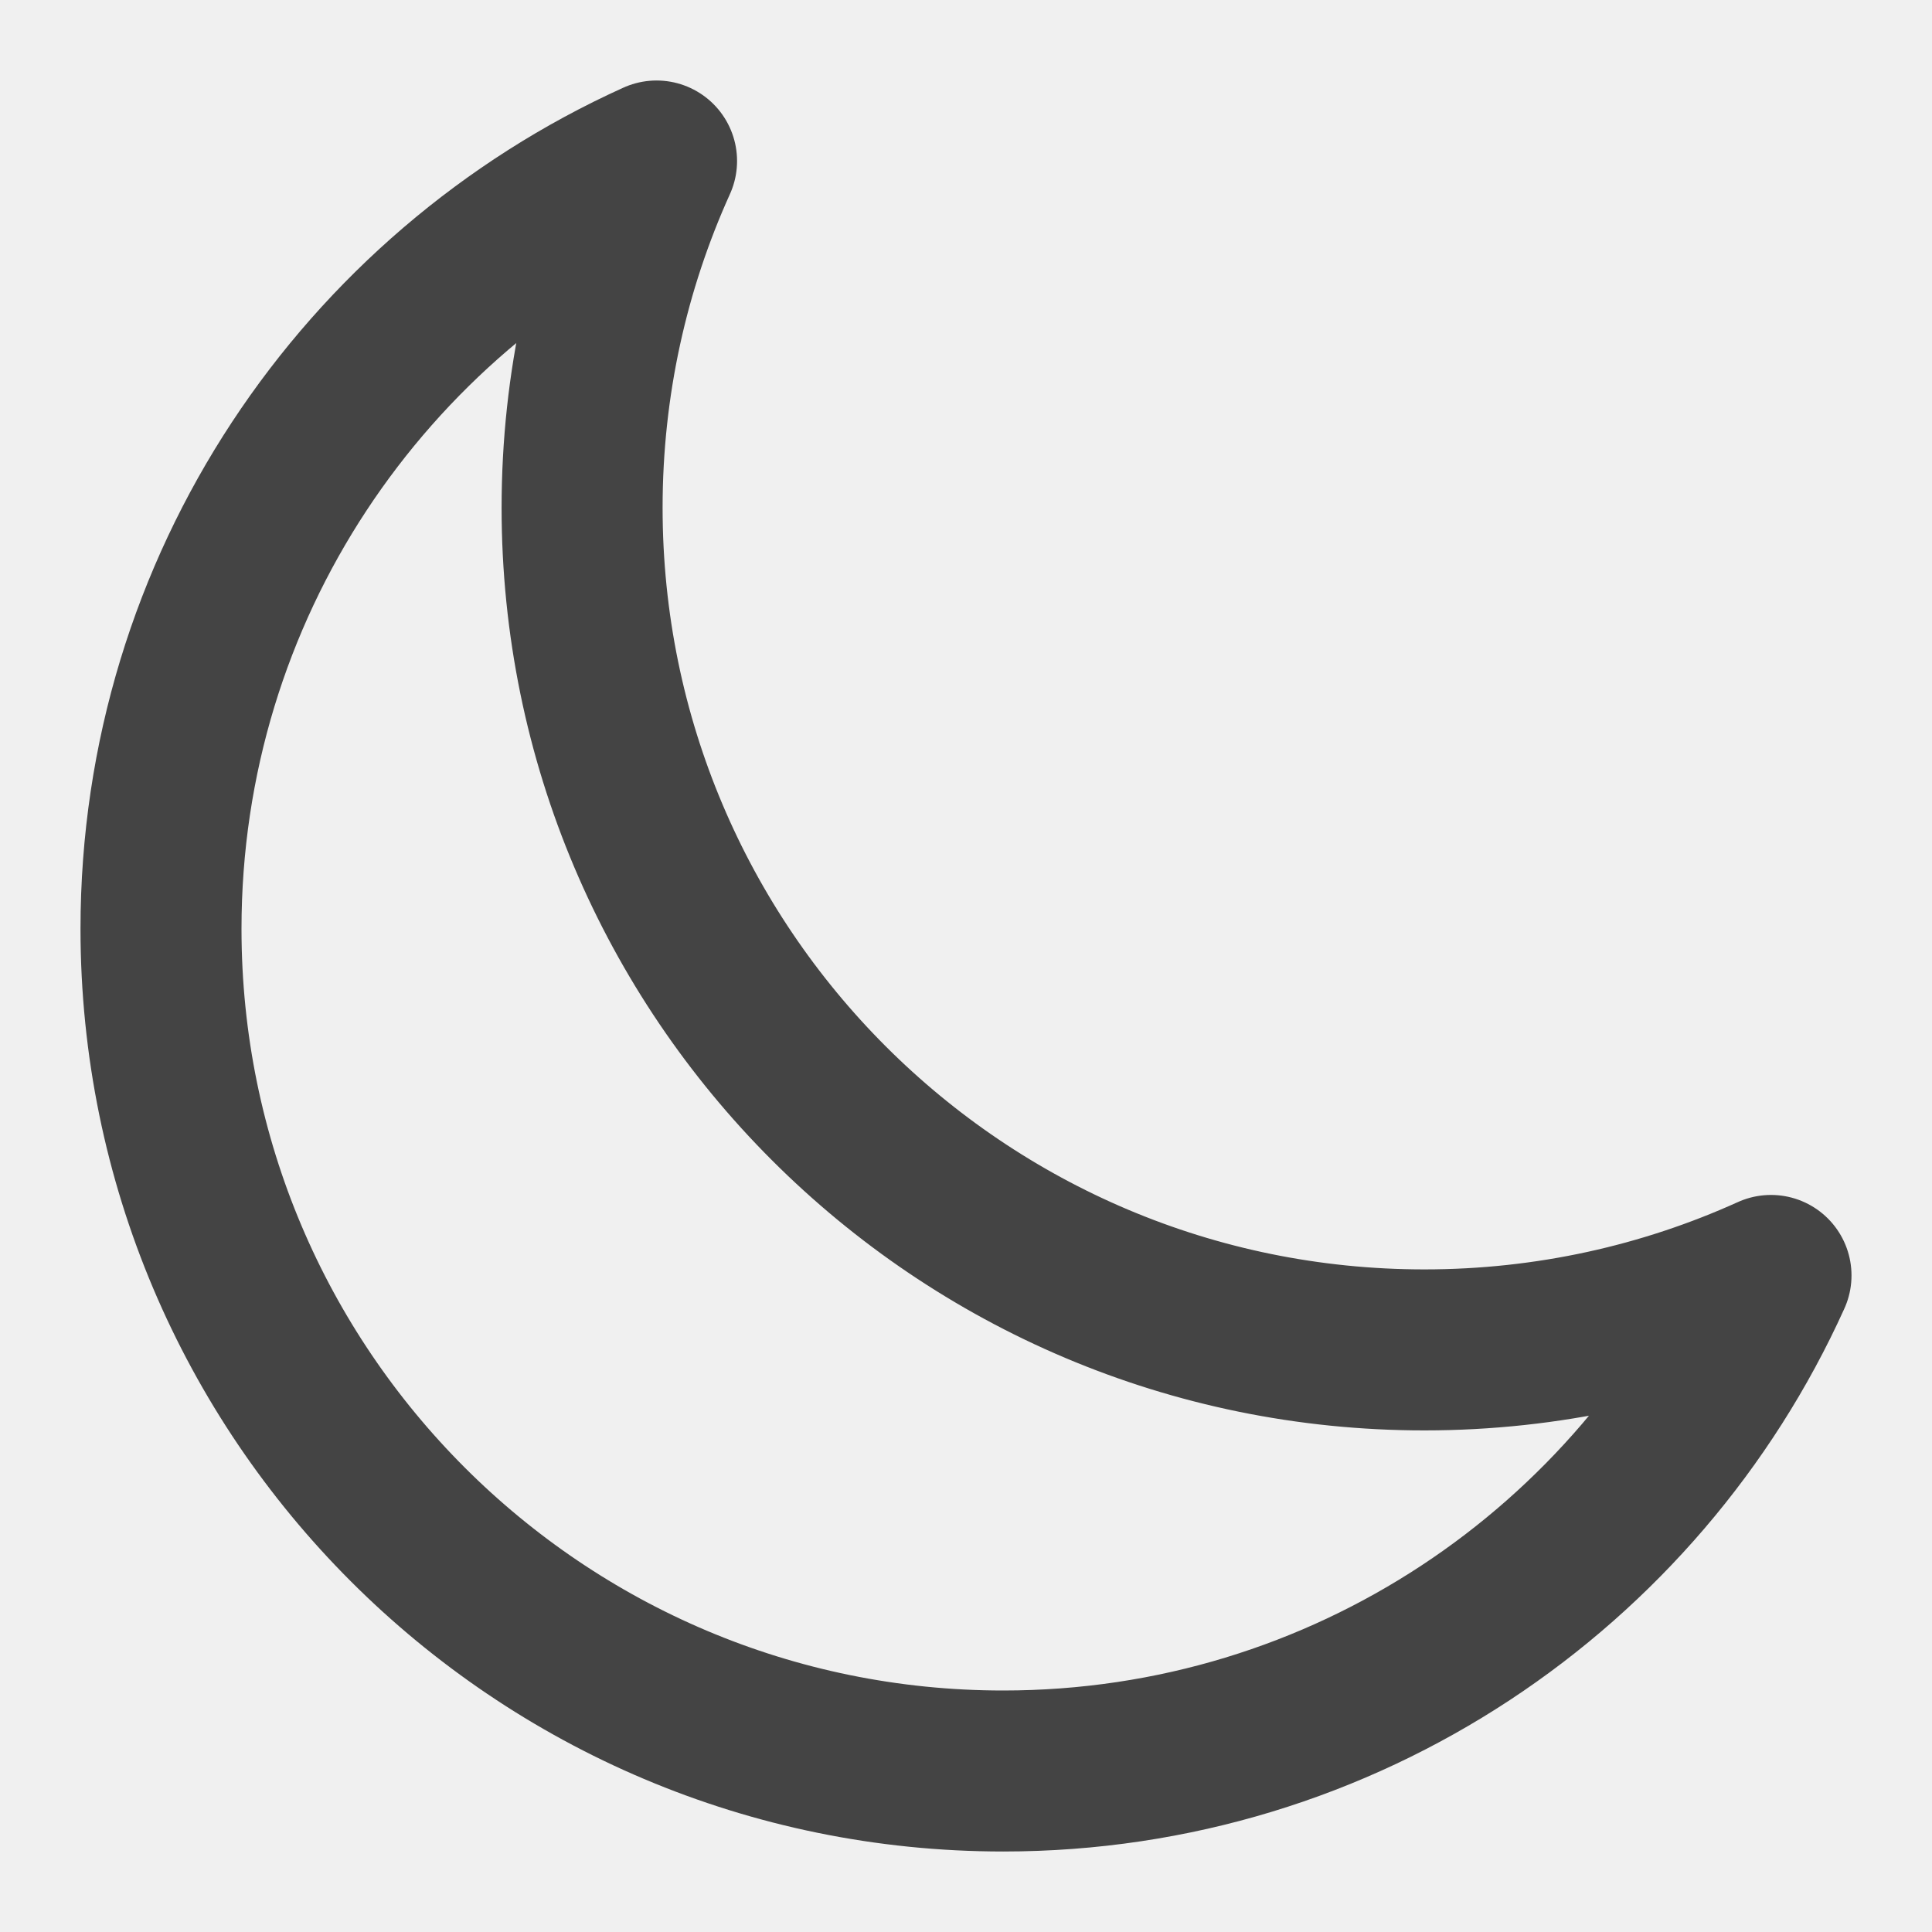
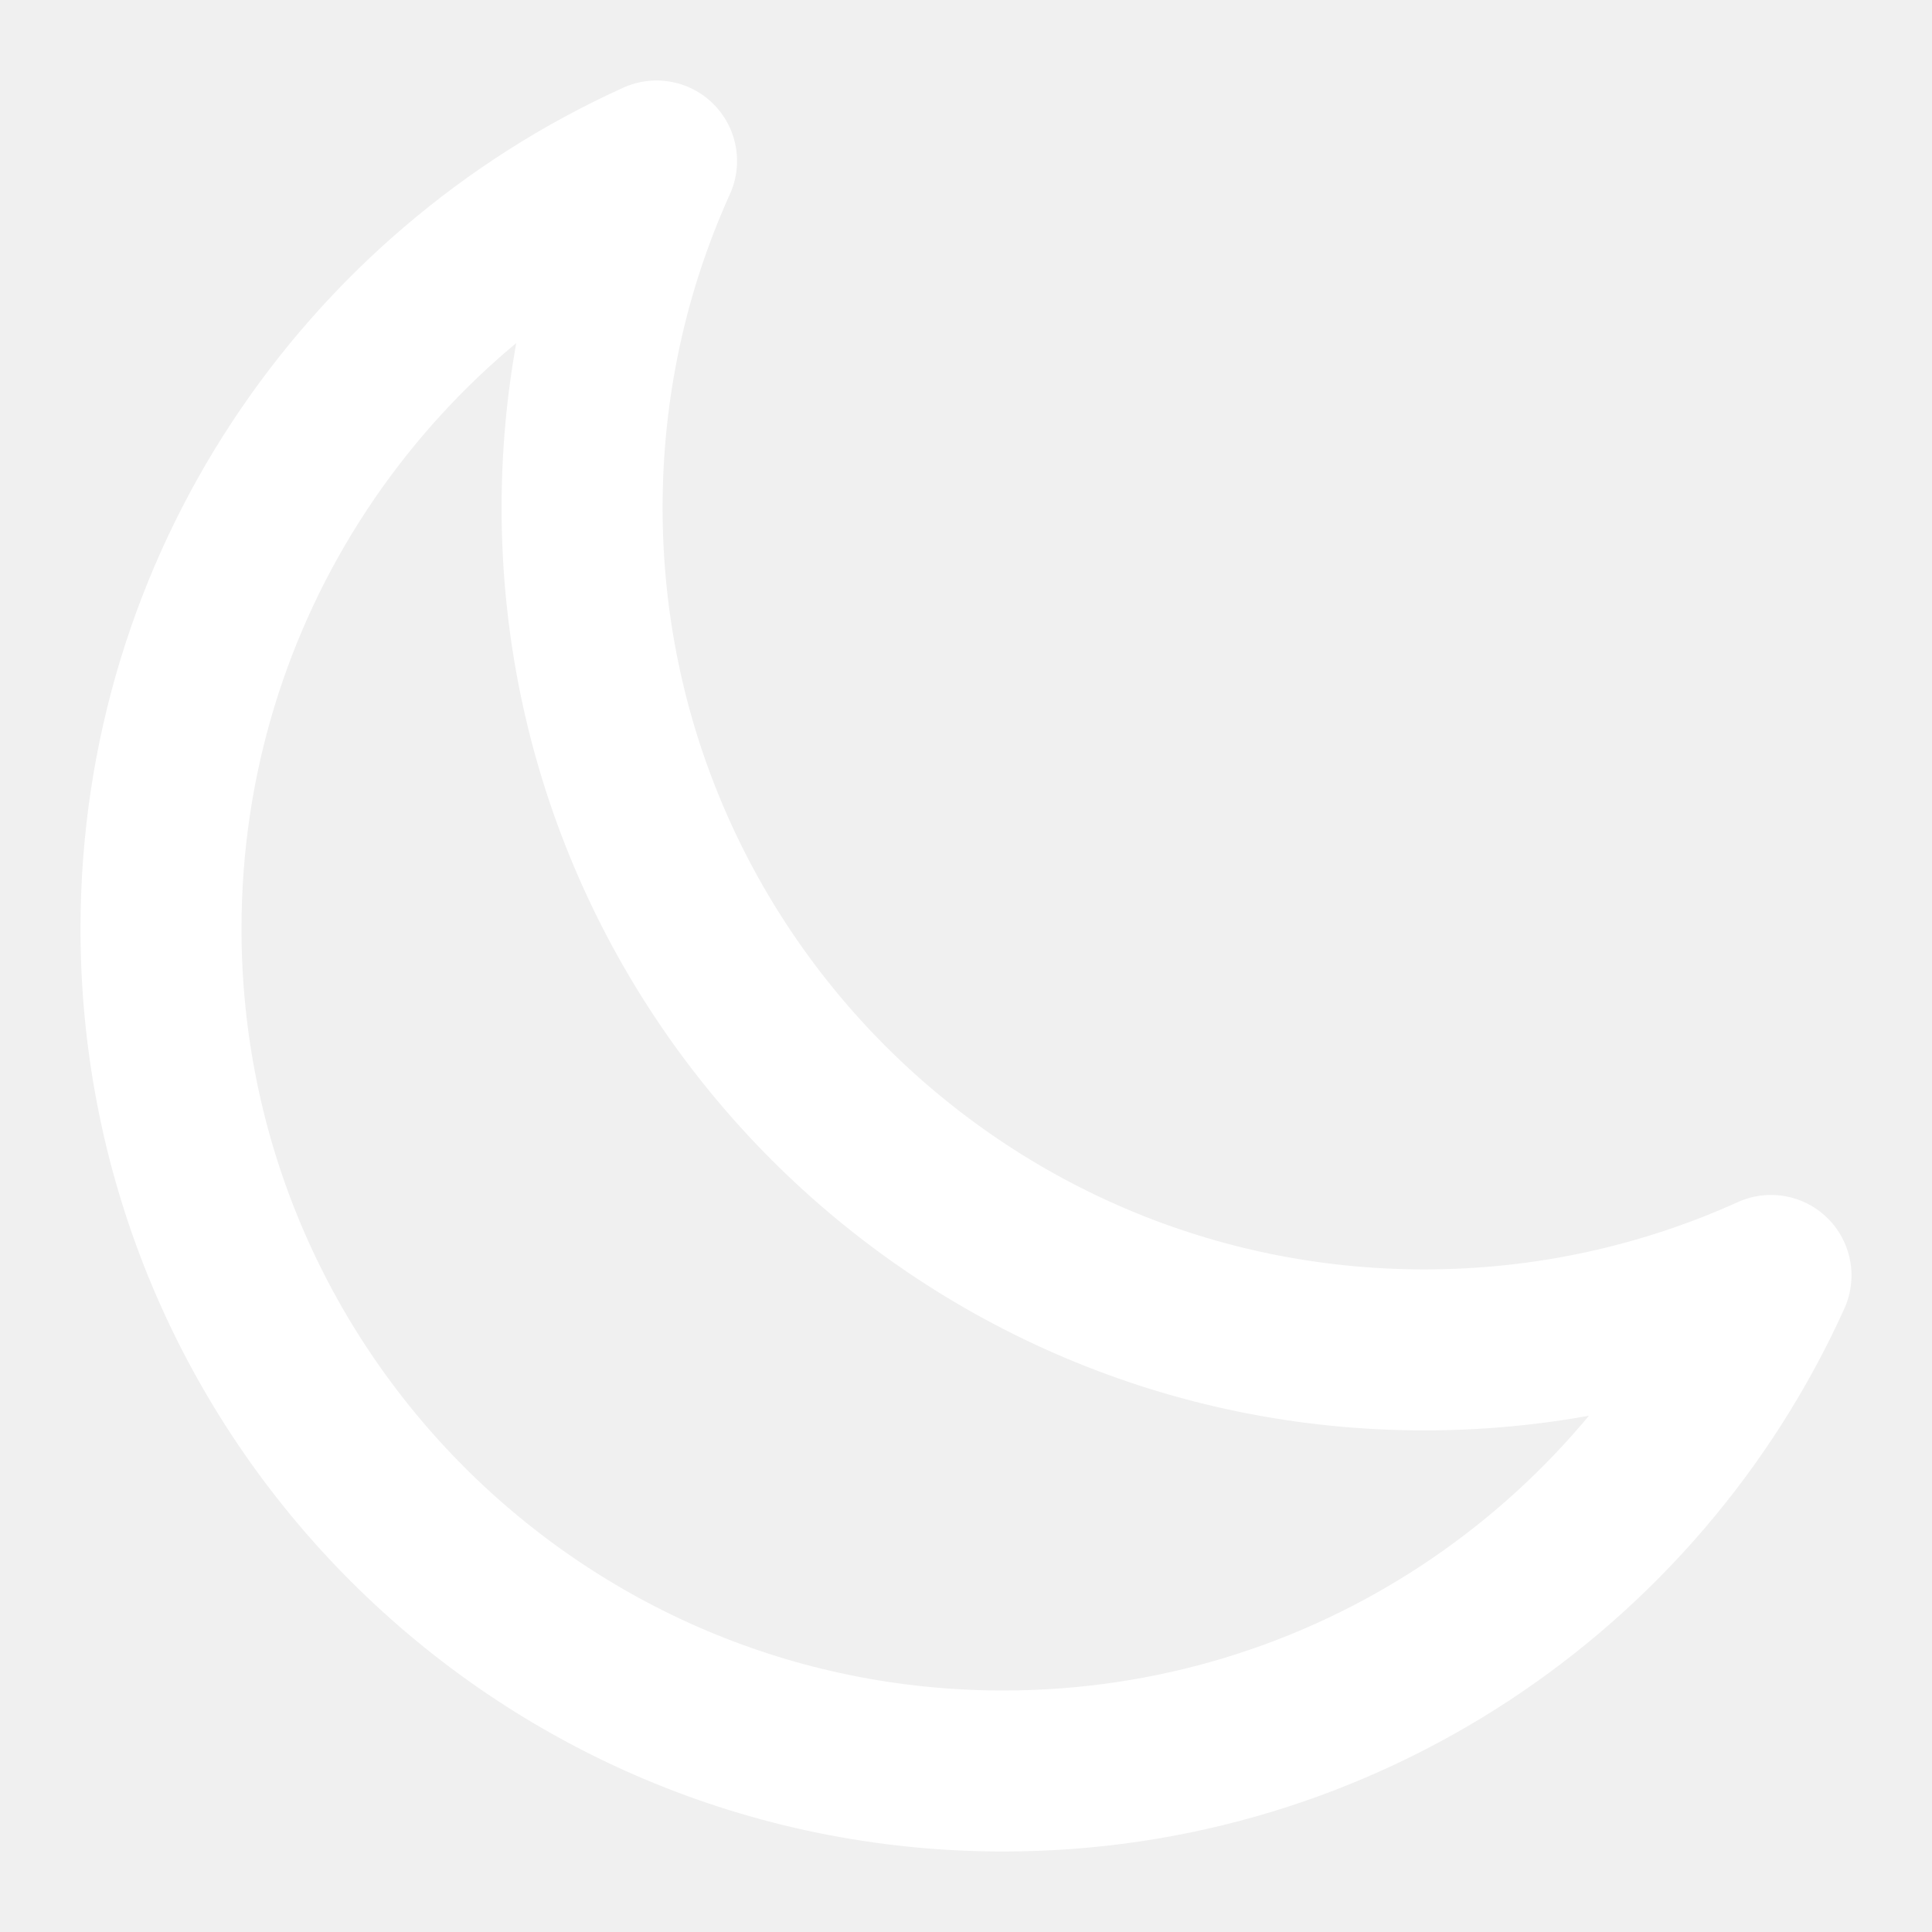
<svg xmlns="http://www.w3.org/2000/svg" width="24" height="24" viewBox="0 0 24 24" fill="none">
-   <path d="M22 15.844C20.687 16.438 19.229 16.769 17.694 16.769C11.915 16.769 7.231 12.085 7.231 6.307C7.231 4.771 7.562 3.313 8.156 2C4.526 3.642 2 7.295 2 11.538C2 17.316 6.684 22 12.462 22C16.705 22 20.358 19.474 22 15.844Z" stroke="#444444" stroke-width="2" stroke-linecap="round" stroke-linejoin="round" />
+   <path d="M22 15.844C20.687 16.438 19.229 16.769 17.694 16.769C11.915 16.769 7.231 12.085 7.231 6.307C7.231 4.771 7.562 3.313 8.156 2C4.526 3.642 2 7.295 2 11.538C2 17.316 6.684 22 12.462 22C16.705 22 20.358 19.474 22 15.844Z" stroke="#ffffff" stroke-width="2" stroke-linecap="round" stroke-linejoin="round" />
</svg>
